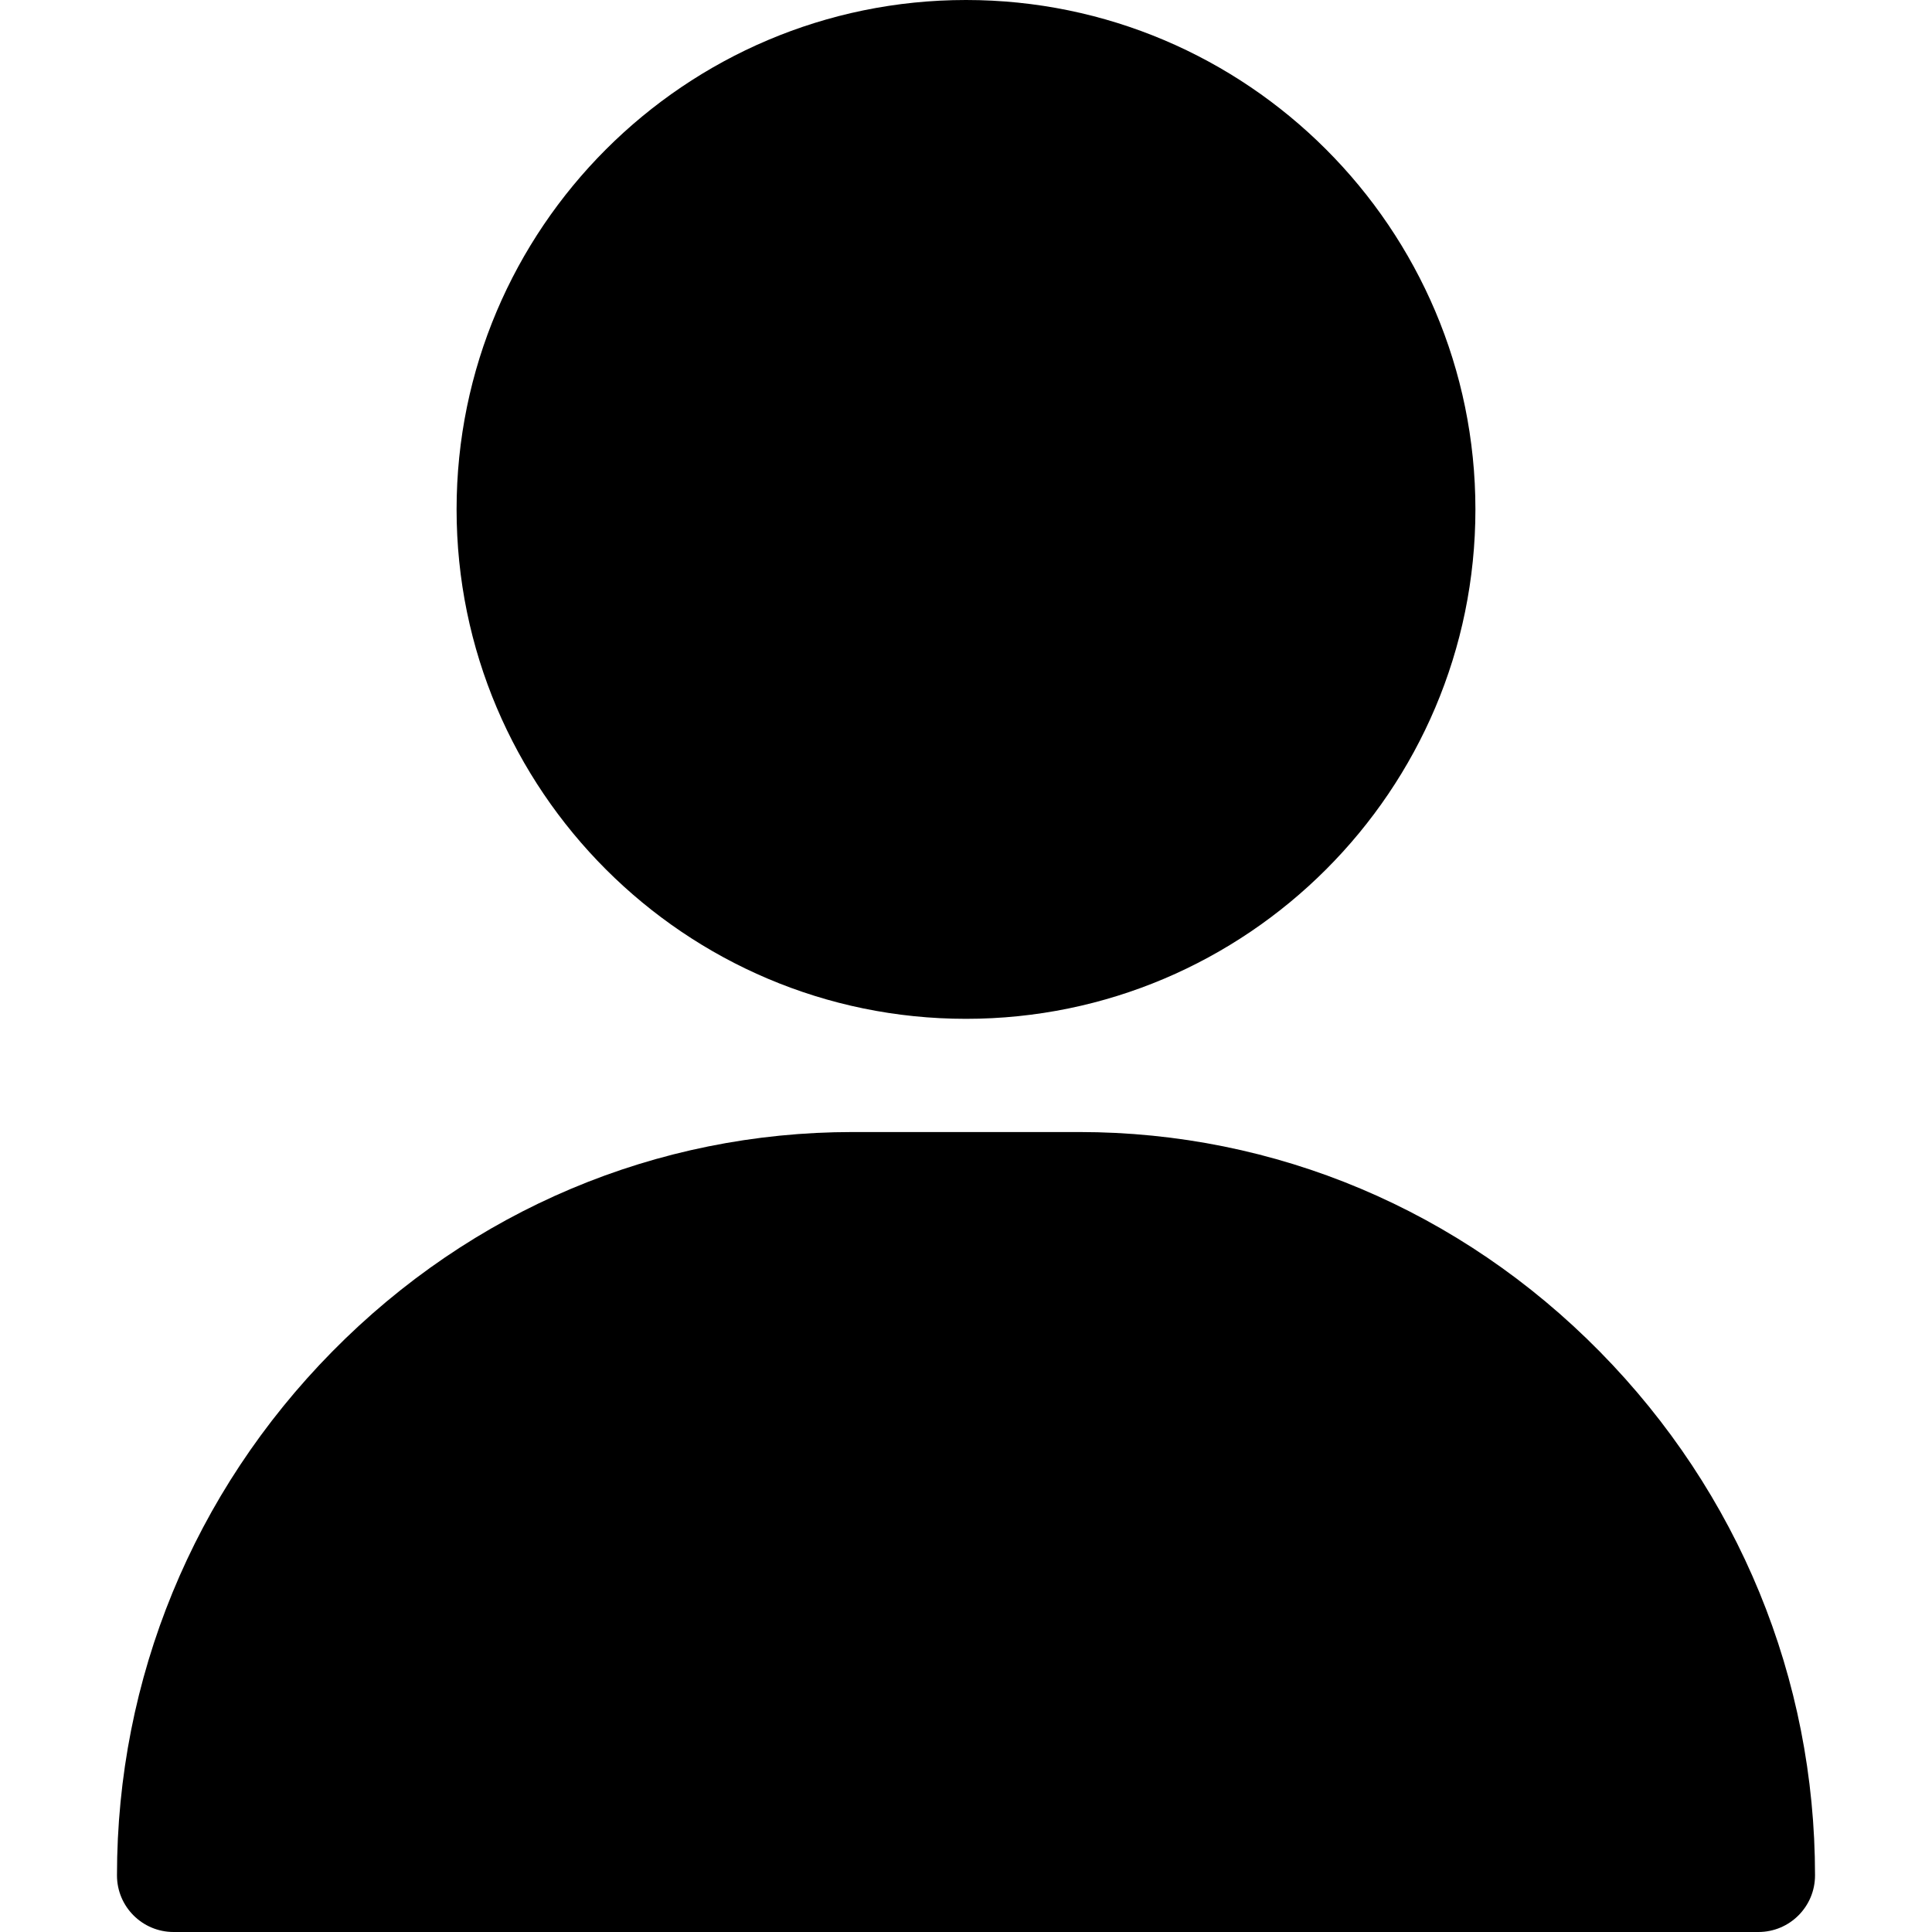
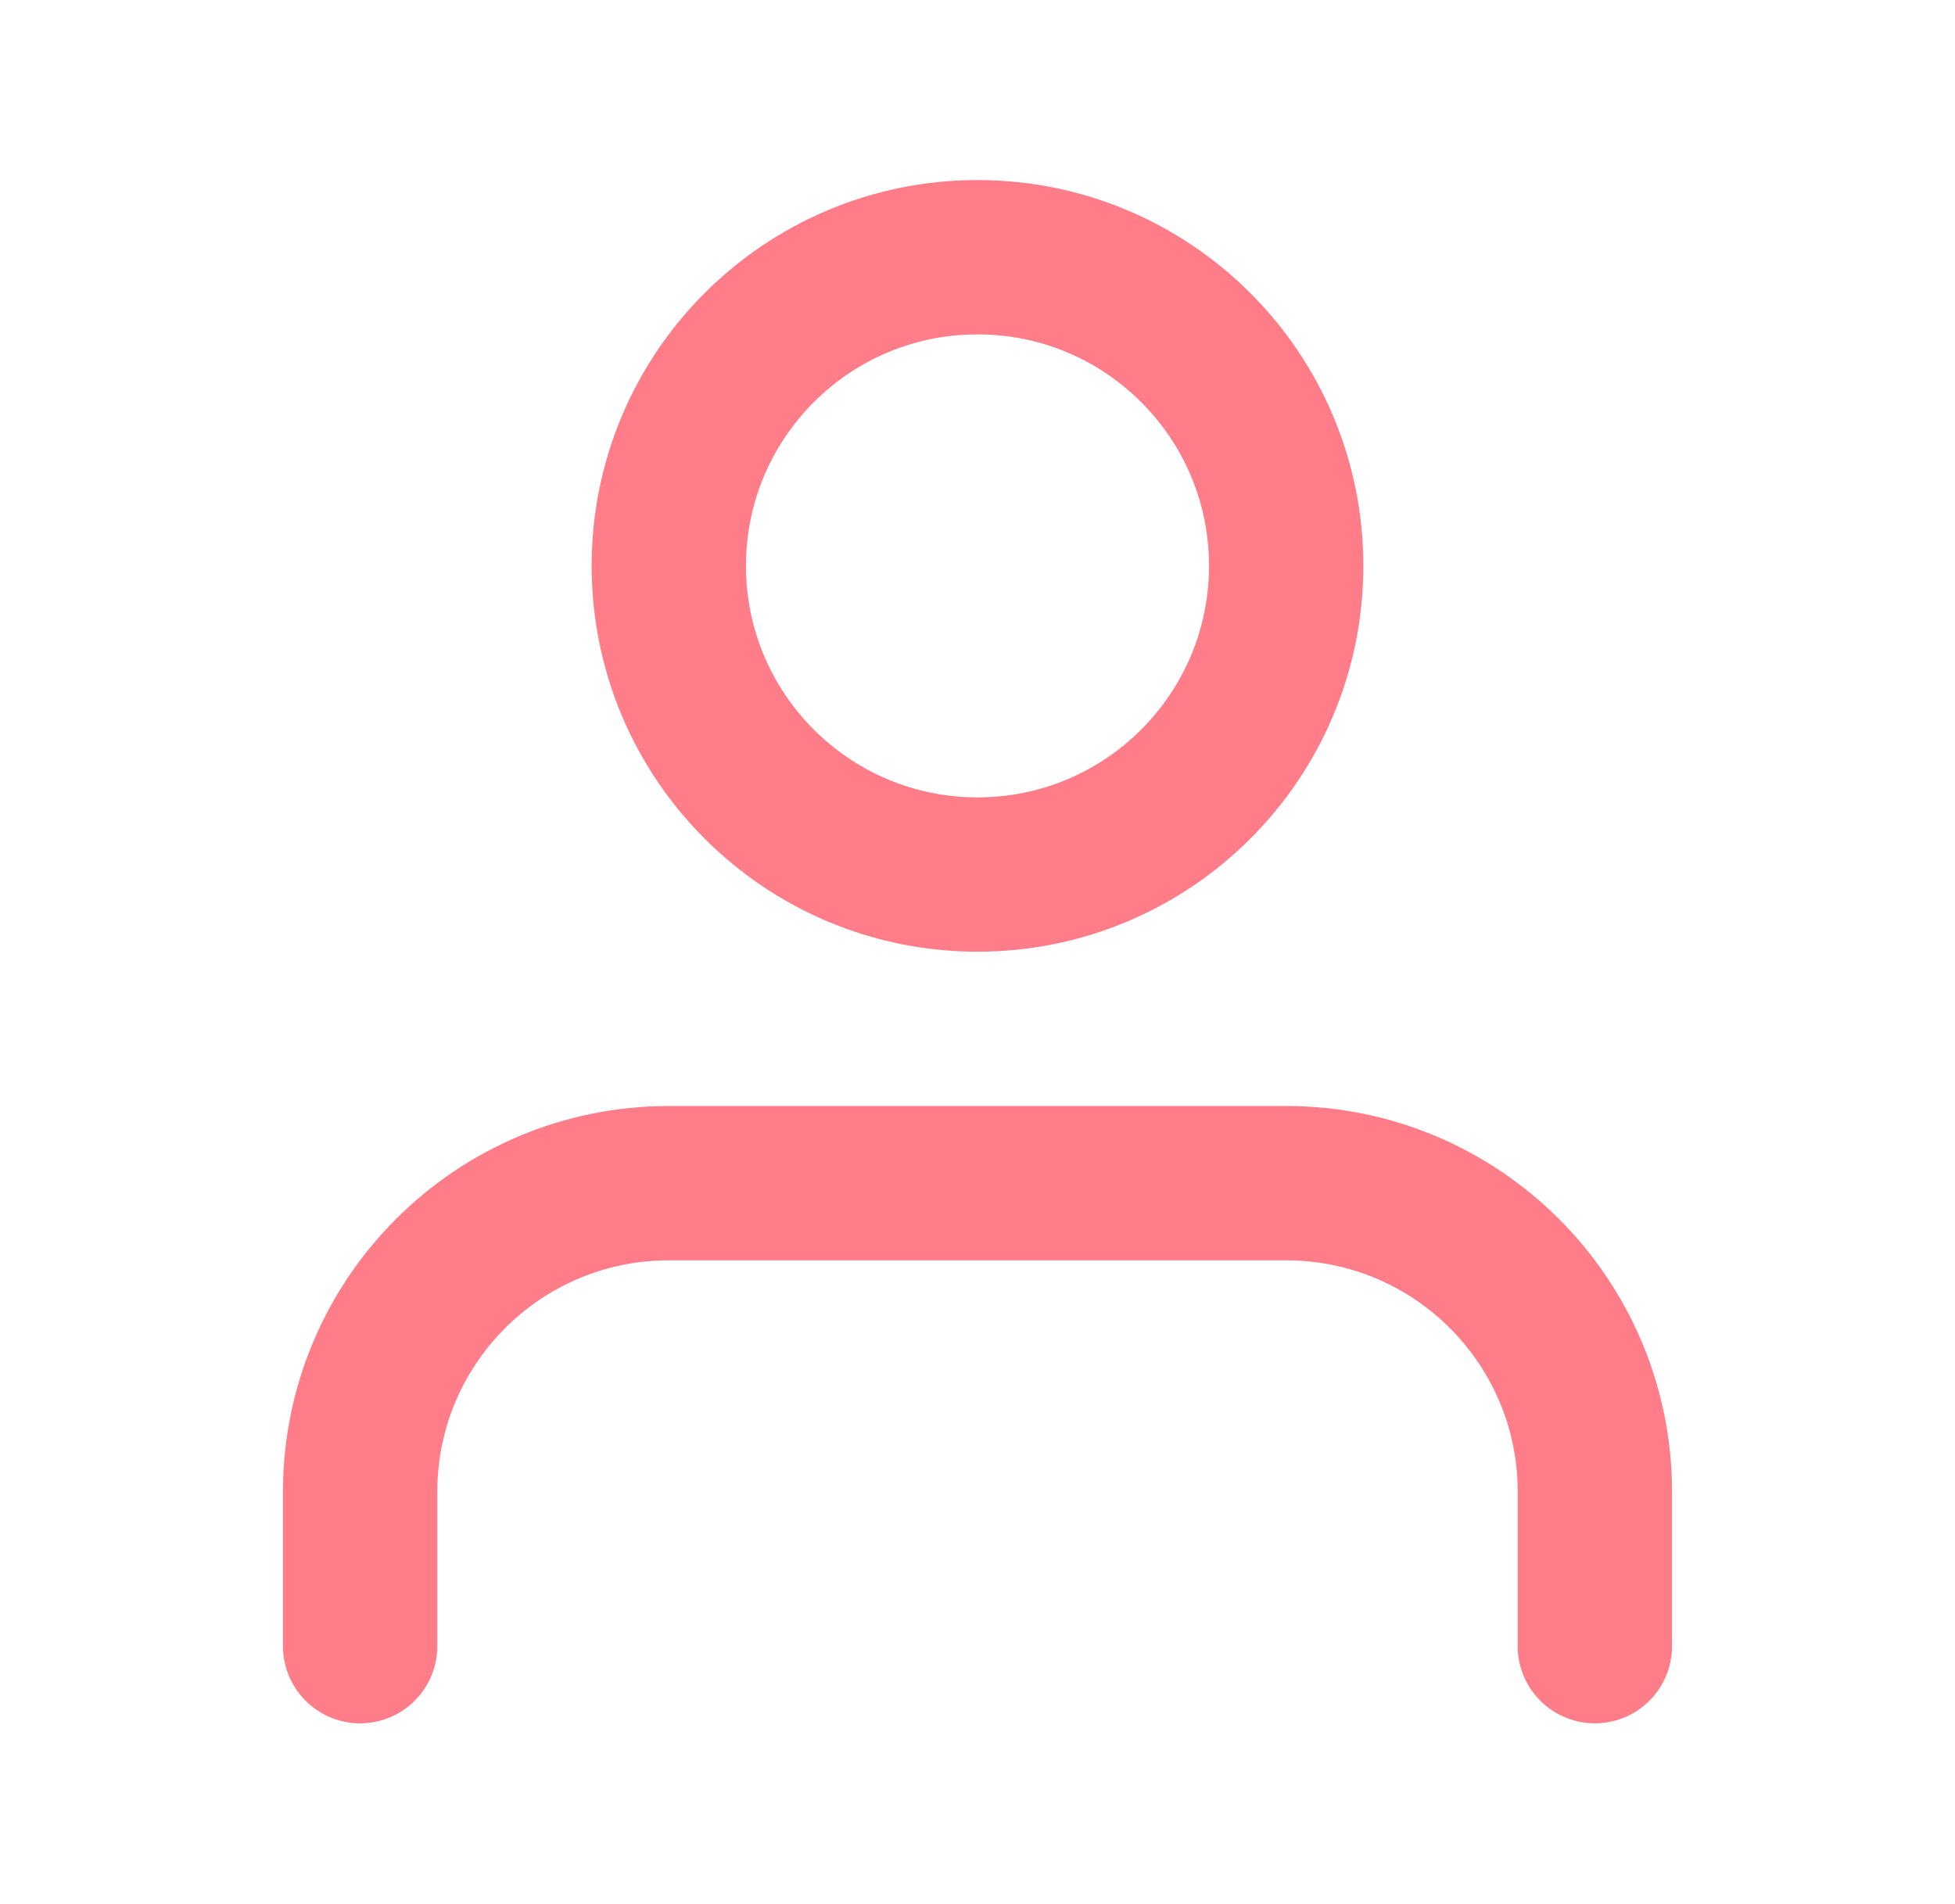
- <svg xmlns="http://www.w3.org/2000/svg" version="1.1" id="Layer_1" x="0px" y="0px" viewBox="0 0 512 512" style="enable-background:new 0 0 512 512;" xml:space="preserve">
-   <g>
-     <g>
-       <path d="M256,0c-74.439,0-135,60.561-135,135s60.561,135,135,135s135-60.561,135-135S330.439,0,256,0z" />
+ <svg xmlns="http://www.w3.org/2000/svg" width="38" height="37" viewBox="0 0 38 37">
+   <defs>
+     <style>
+       .cls-1 {
+         clip-path: url(#clip-iPhone_12_Pro_Max_2);
+       }
+ 
+       .cls-2 {
+         fill: none;
+         stroke: #FF7D89;
+         stroke-linecap: round;
+         stroke-linejoin: round;
+         stroke-width: 3px;
+       }
+     </style>
+     <clipPath id="clip-iPhone_12_Pro_Max_2">
+       <rect width="38" height="37" />
+     </clipPath>
+   </defs>
+   <g id="iPhone_12_Pro_Max_2" data-name="iPhone 12 Pro Max – 2" class="cls-1">
+     <g id="Icon_feather-user" data-name="Icon feather-user" transform="translate(1 0.5)">
+       <path id="Trazado_4" data-name="Trazado 4" class="cls-2" d="M30,31.5v-3a6,6,0,0,0-6-6H12a6,6,0,0,0-6,6v3" />
+       <path id="Trazado_5" data-name="Trazado 5" class="cls-2" d="M24,10.5a6,6,0,1,1-6-6A6,6,0,0,1,24,10.5Z" />
    </g>
  </g>
-   <g>
-     <g>
-       <path d="M423.966,358.195C387.006,320.667,338.009,300,286,300h-60c-52.008,0-101.006,20.667-137.966,58.195    C51.255,395.539,31,444.833,31,497c0,8.284,6.716,15,15,15h420c8.284,0,15-6.716,15-15    C481,444.833,460.745,395.539,423.966,358.195z" />
-     </g>
-   </g>
-   <g>
- </g>
-   <g>
- </g>
-   <g>
- </g>
-   <g>
- </g>
-   <g>
- </g>
-   <g>
- </g>
-   <g>
- </g>
-   <g>
- </g>
-   <g>
- </g>
-   <g>
- </g>
-   <g>
- </g>
-   <g>
- </g>
-   <g>
- </g>
-   <g>
- </g>
-   <g>
- </g>
</svg>
